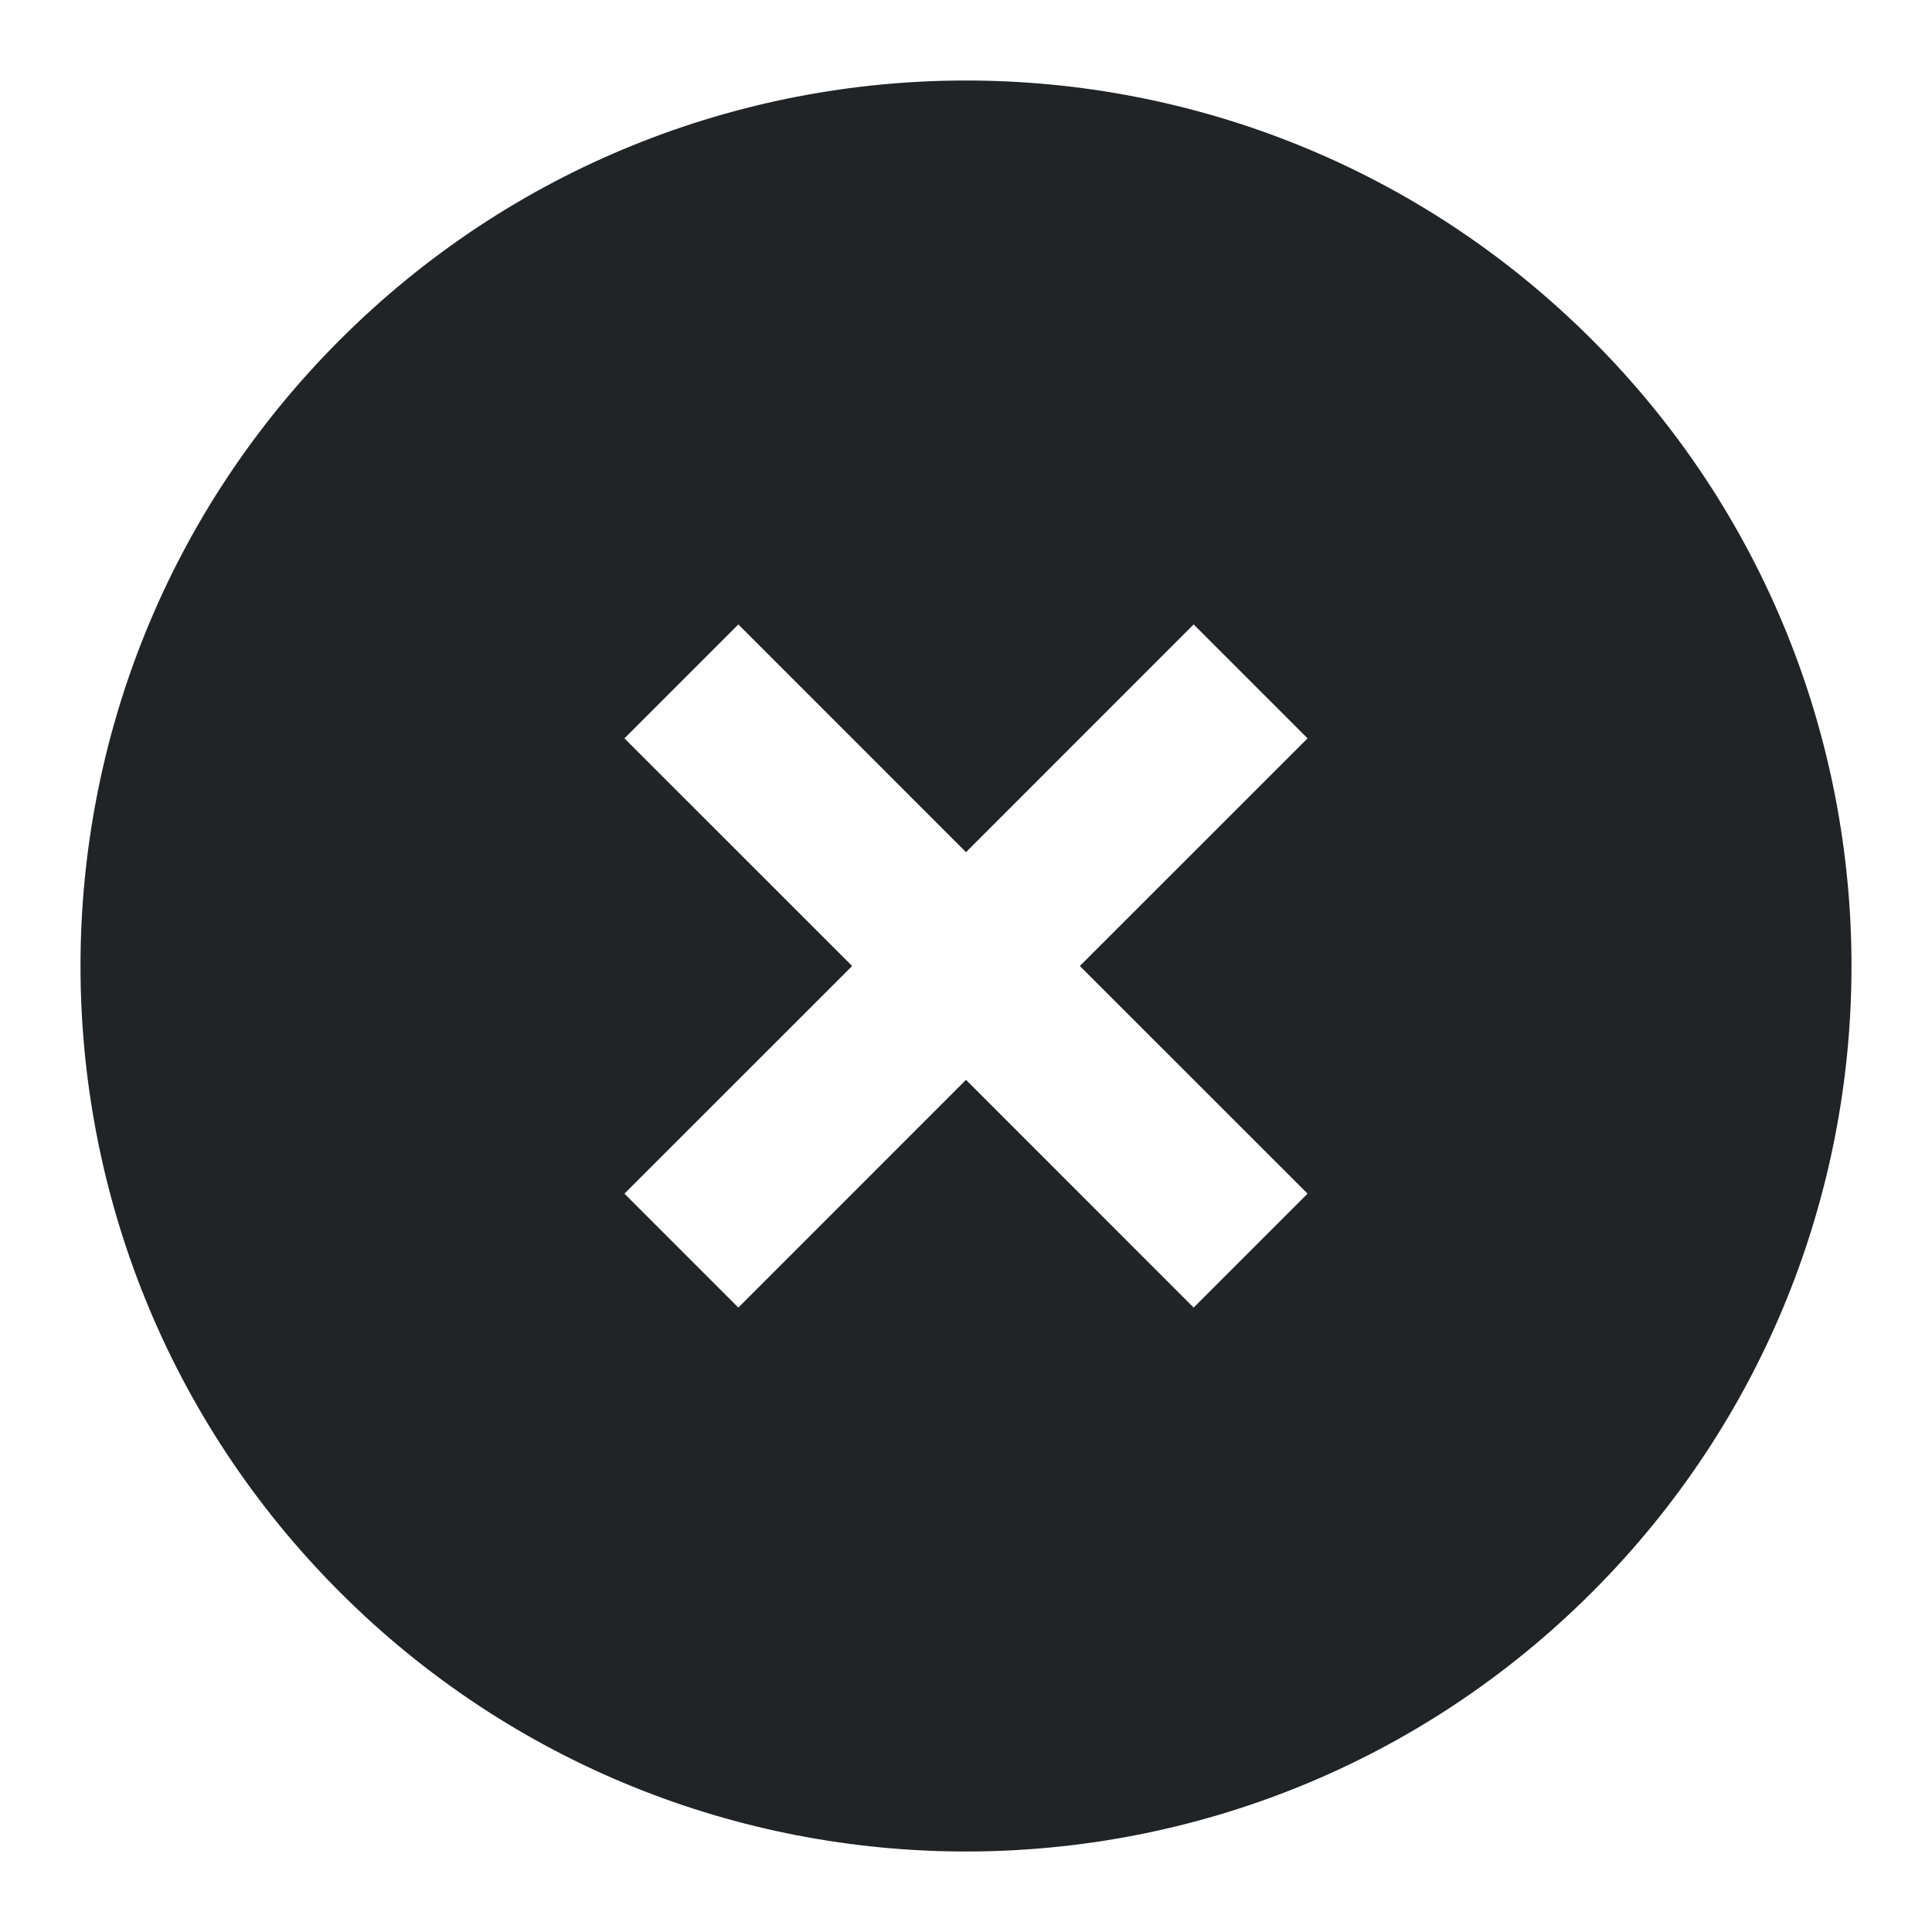
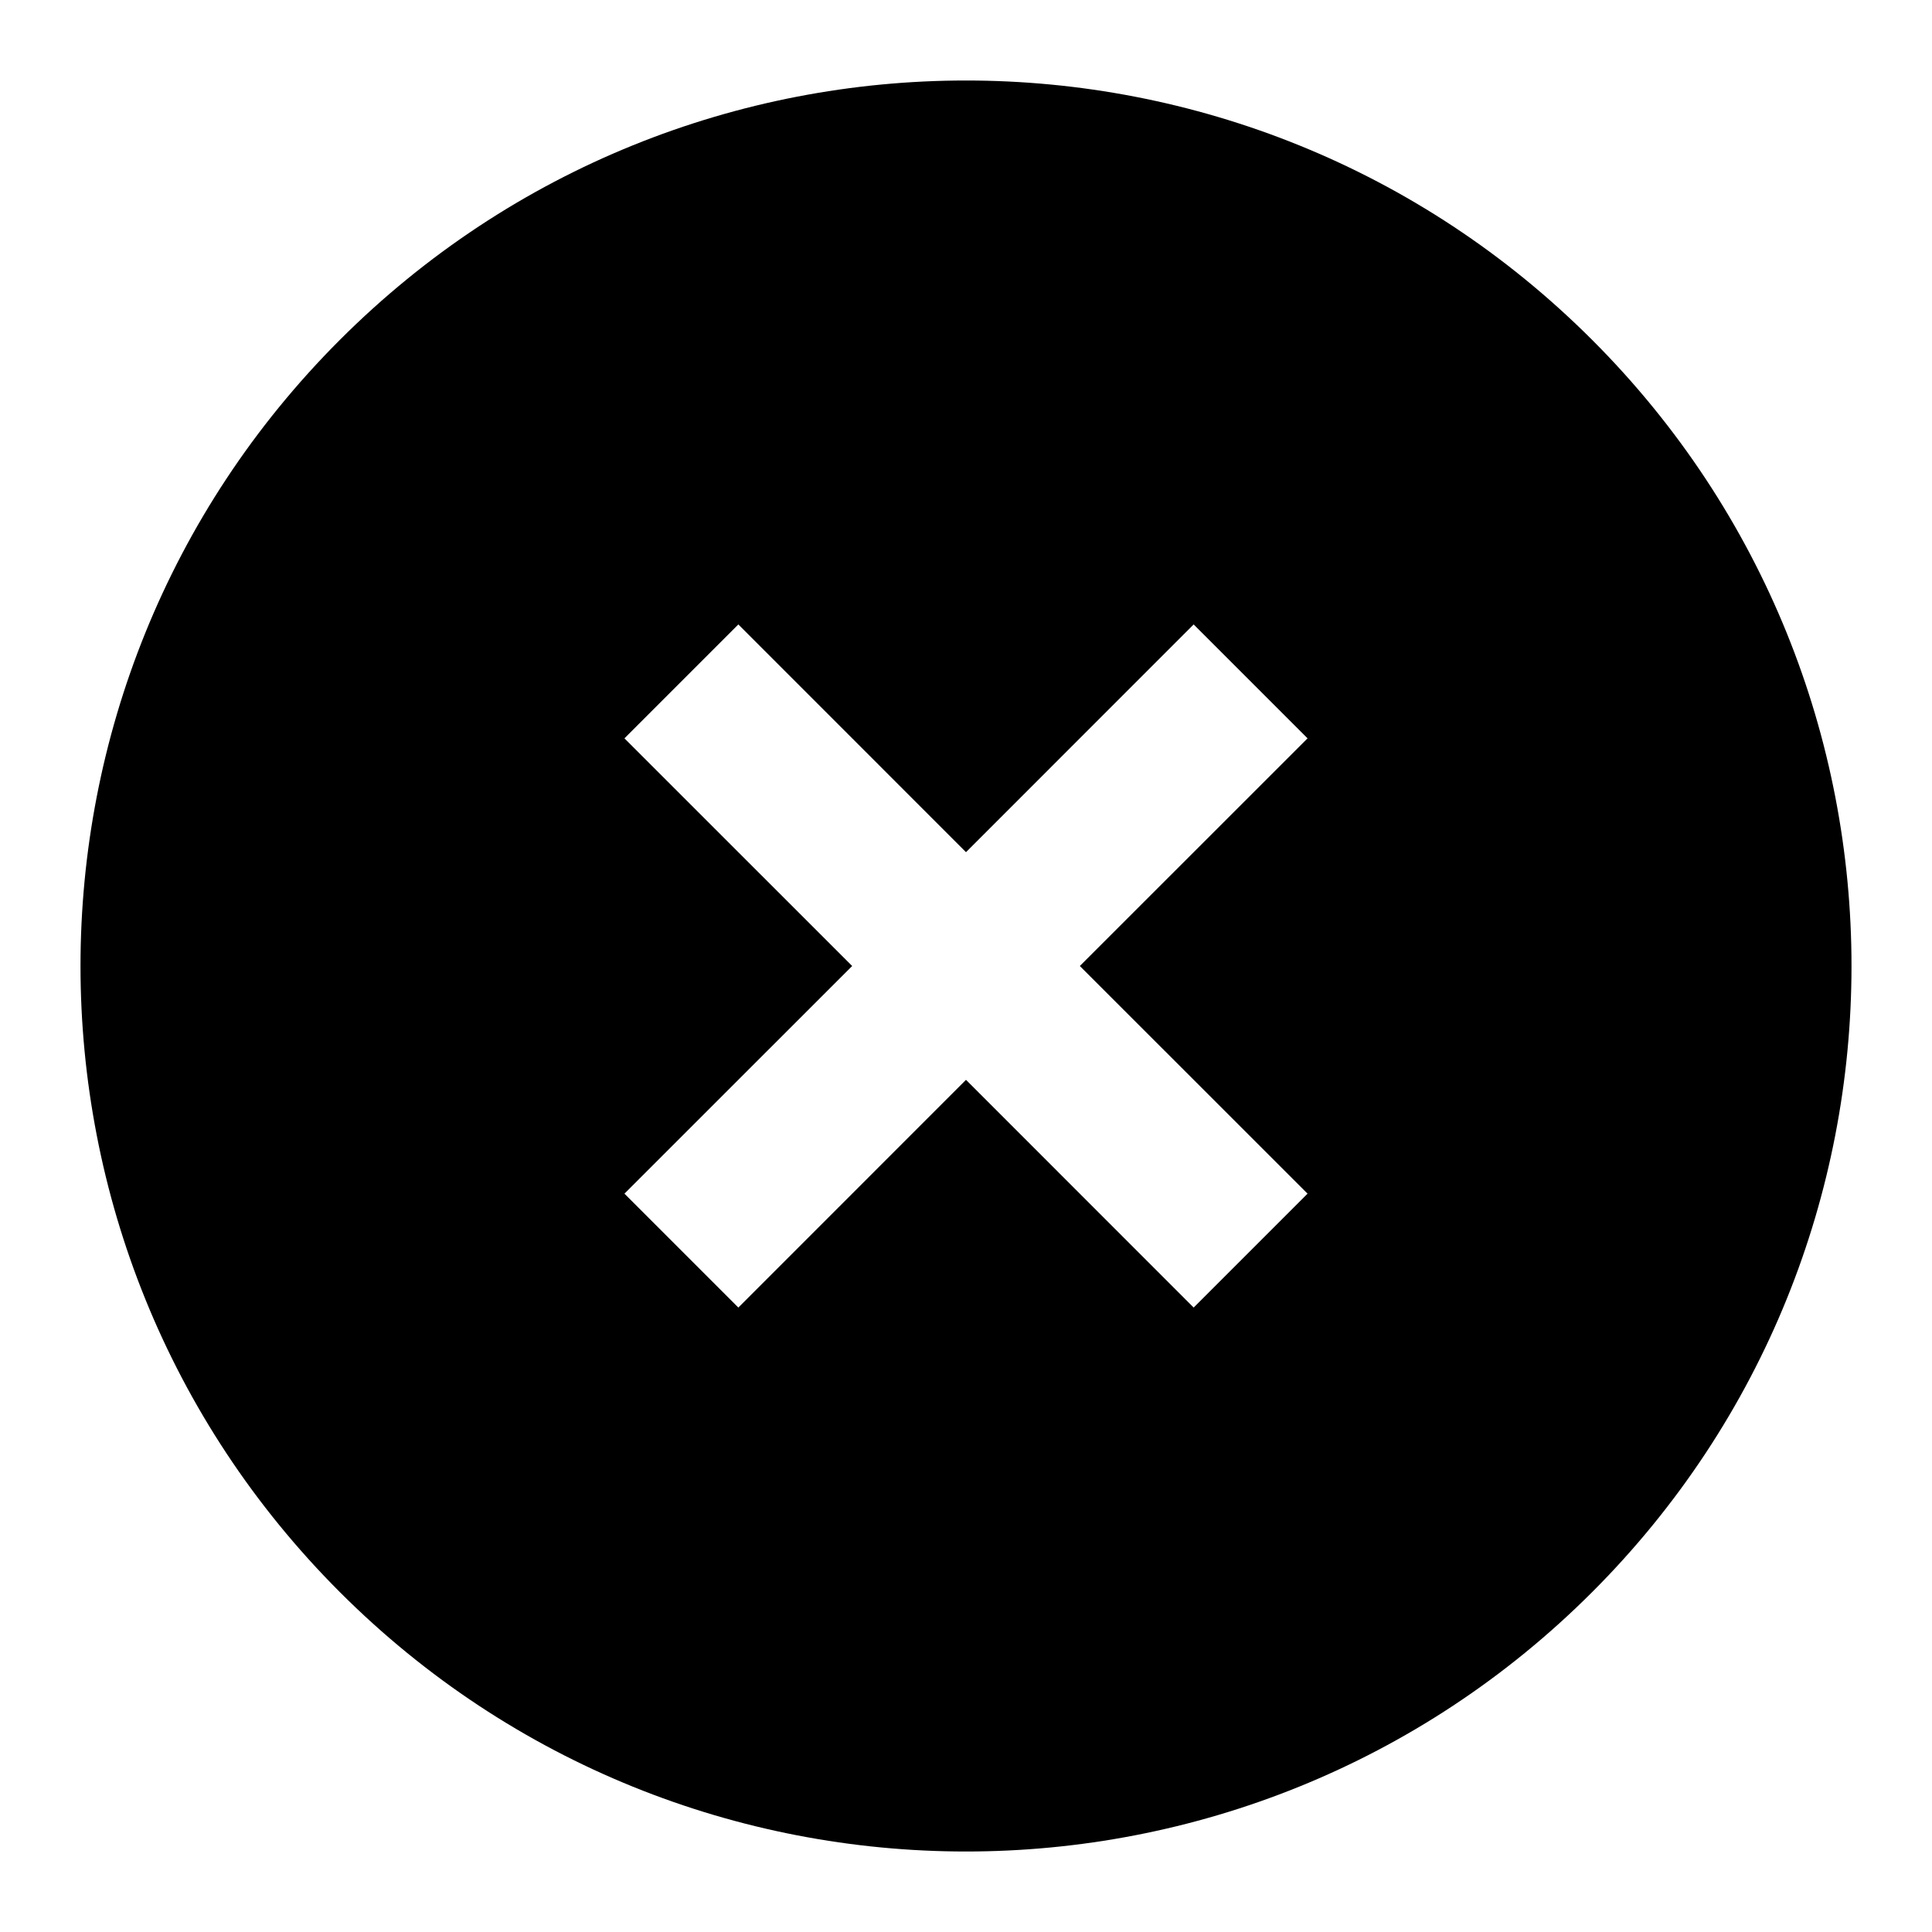
<svg xmlns="http://www.w3.org/2000/svg" fill="none" viewBox="0 0 24 24">
-   <path data-follow-fill="#202426" d="M19.778 4.222c-4.296-4.296-11.26-4.296-15.556 0-4.296 4.296-4.296 11.26 0 15.556 4.296 4.296 11.26 4.296 15.556 0 4.296-4.296 4.296-11.26 0-15.556ZM12 10.586l2.828-2.829 1.415 1.415L13.414 12l2.829 2.828-1.415 1.415L12 13.414l-2.828 2.829-1.415-1.415L10.586 12 7.757 9.172l1.415-1.415L12 10.586Z" fill="#202426" />
+   <path fill="#000" d="M19.778 4.222c-4.296-4.296-11.26-4.296-15.556 0-4.296 4.296-4.296 11.26 0 15.556 4.296 4.296 11.26 4.296 15.556 0 4.296-4.296 4.296-11.26 0-15.556ZM12 10.586l2.828-2.829 1.415 1.415L13.414 12l2.829 2.828-1.415 1.415L12 13.414l-2.828 2.829-1.415-1.415L10.586 12 7.757 9.172l1.415-1.415L12 10.586Z" data-follow-fill="#000" />
</svg>
